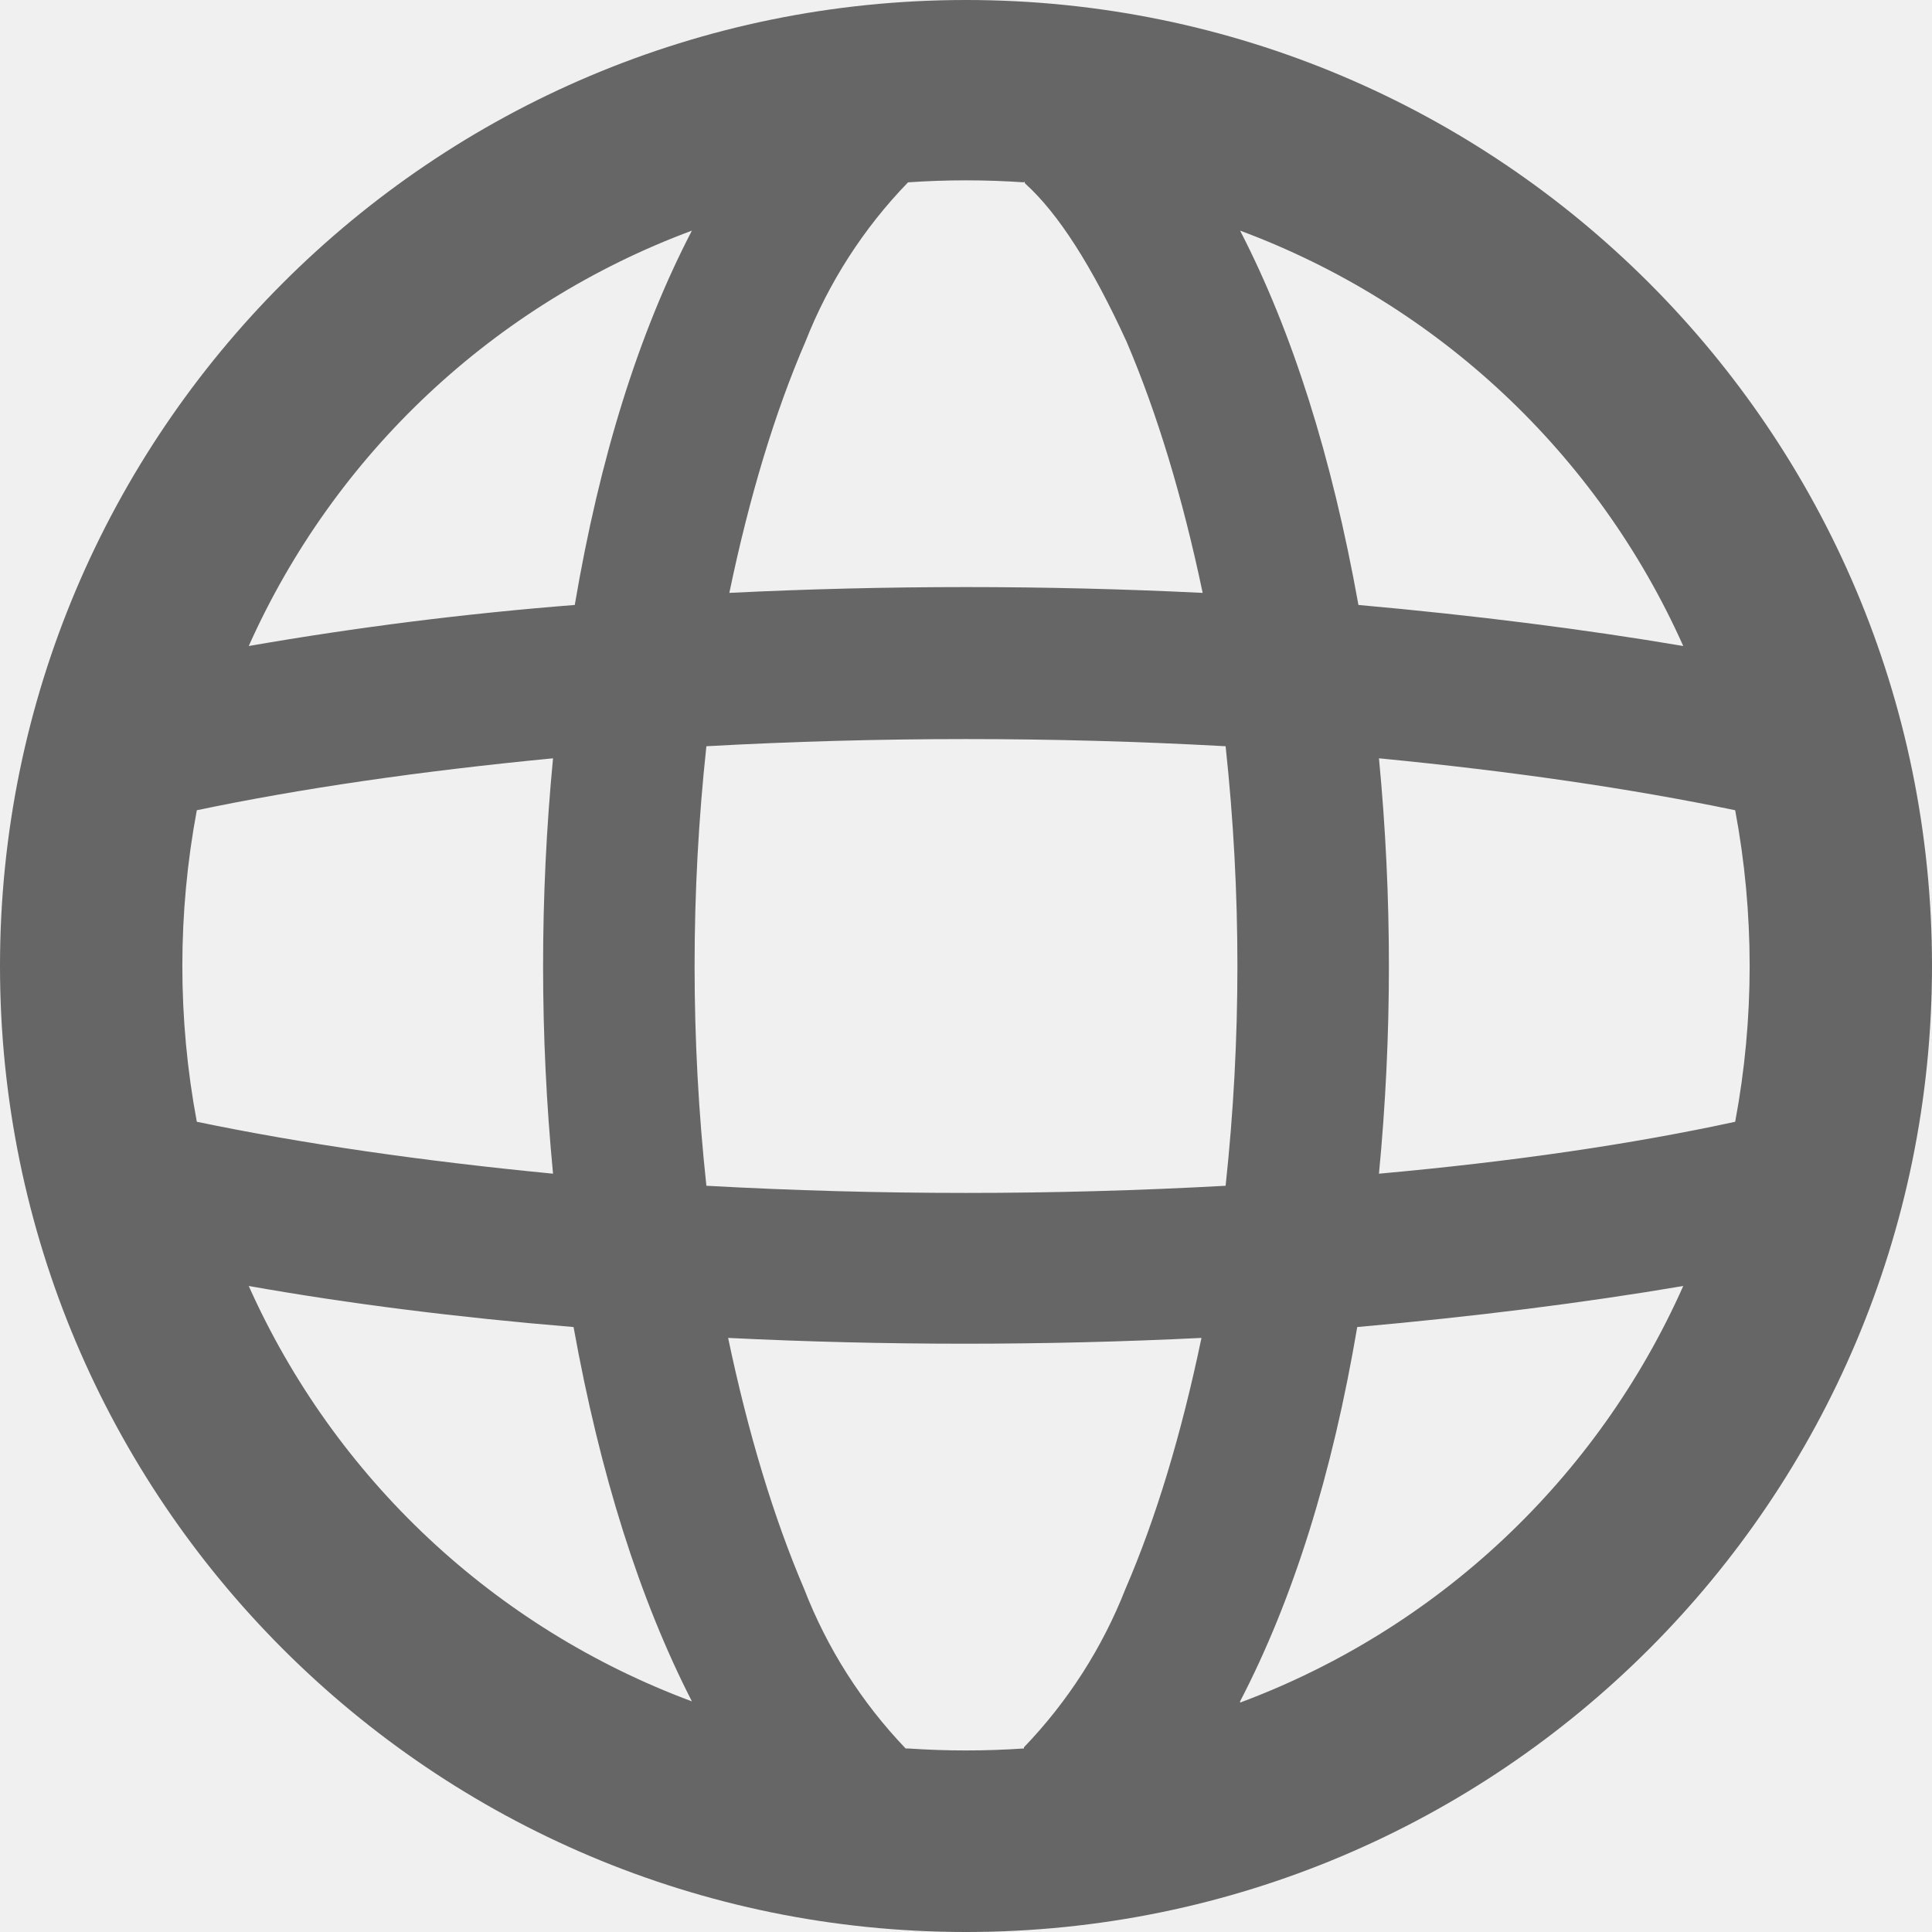
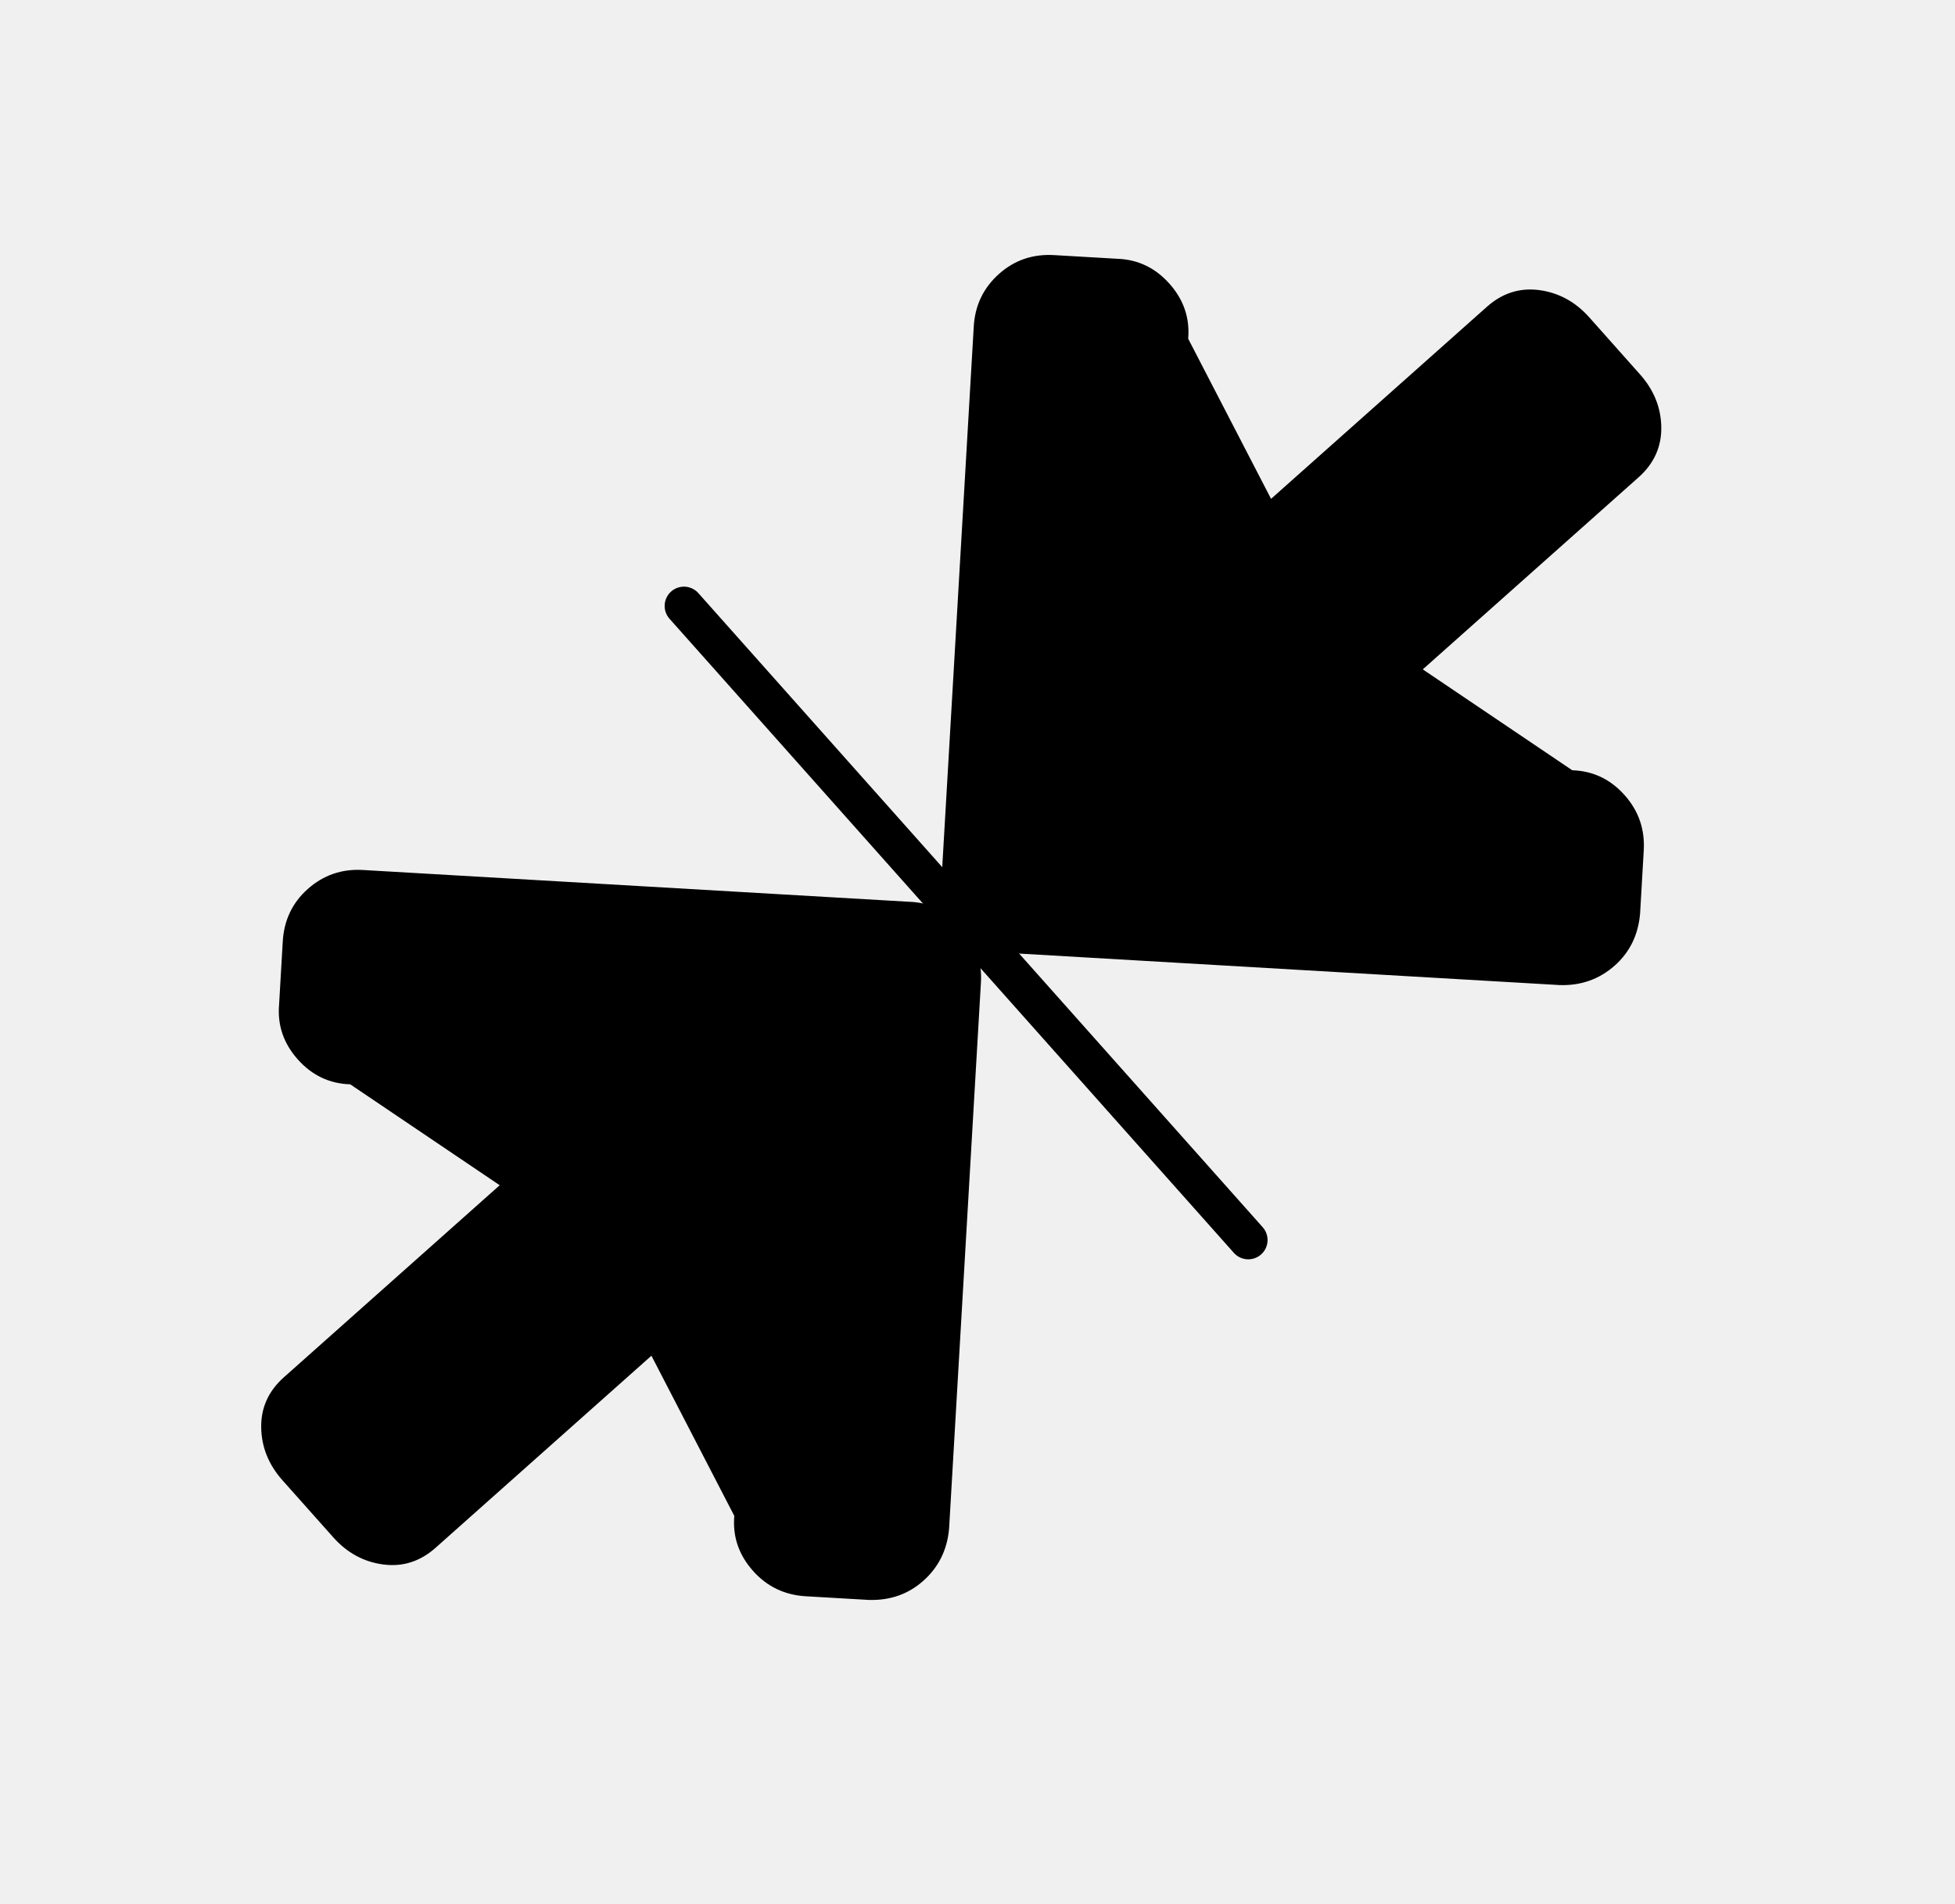
- <svg xmlns="http://www.w3.org/2000/svg" fill="none" viewBox="0 0 16 16">
-   <g clip-path="url(#a)">
-     <path fill-rule="evenodd" clip-rule="evenodd" d="M10.27 14.1a6.5 6.5 0 0 0 3.67-3.45q-1.24.21-2.7.34-.31 1.83-.97 3.1M8 16A8 8 0 1 0 8 0a8 8 0 0 0 0 16m.48-1.52a7 7 0 0 1-.96 0H7.5a4 4 0 0 1-.84-1.32q-.38-.89-.63-2.08a40 40 0 0 0 3.92 0q-.25 1.2-.63 2.08a4 4 0 0 1-.84 1.31zm2.94-4.76q1.66-.15 2.95-.43a7 7 0 0 0 0-2.58q-1.3-.27-2.95-.43a18 18 0 0 1 0 3.44m-1.27-3.54a17 17 0 0 1 0 3.64 39 39 0 0 1-4.3 0 17 17 0 0 1 0-3.64 39 39 0 0 1 4.3 0m1.1-1.17q1.45.13 2.69.34a6.5 6.5 0 0 0-3.67-3.44q.65 1.26.98 3.1M8.48 1.5l.01.02q.41.37.84 1.31.38.89.63 2.08a40 40 0 0 0-3.92 0q.25-1.2.63-2.08a4 4 0 0 1 .85-1.32 7 7 0 0 1 .96 0m-2.75.4a6.5 6.5 0 0 0-3.67 3.44 29 29 0 0 1 2.7-.34q.31-1.83.97-3.1M4.58 6.28q-1.66.16-2.95.43a7 7 0 0 0 0 2.58q1.3.27 2.95.43a18 18 0 0 1 0-3.44m.17 4.71q-1.45-.12-2.69-.34a6.5 6.5 0 0 0 3.67 3.44q-.65-1.27-.98-3.1" fill="#666" />
+ <svg xmlns="http://www.w3.org/2000/svg" width="38" height="37" viewBox="0 0 38 37" fill="none">
+   <g id="Frame 1618869283">
+     <path id="Vector" d="M17.947 30.729C17.654 30.99 17.3 31.114 16.886 31.101L15.663 31.03C15.25 31.006 14.907 30.841 14.636 30.536C14.36 30.225 14.238 29.869 14.273 29.468L12.662 26.354L8.467 30.087C8.168 30.353 7.829 30.462 7.45 30.412C7.071 30.363 6.746 30.186 6.475 29.881L5.491 28.776C5.22 28.471 5.082 28.127 5.077 27.745C5.072 27.363 5.219 27.039 5.518 26.773L9.713 23.04L6.807 21.078C6.404 21.066 6.064 20.904 5.788 20.594C5.511 20.283 5.39 19.927 5.425 19.525L5.496 18.302C5.52 17.889 5.682 17.549 5.981 17.282C6.286 17.011 6.645 16.887 7.058 16.912L17.677 17.53C18.069 17.542 18.406 17.706 18.687 18.023C18.964 18.333 19.09 18.69 19.067 19.092L18.448 29.711C18.413 30.123 18.246 30.463 17.947 30.729Z" fill="black" />
+     <path id="Vector_2" d="M31.387 18.769C31.68 18.508 31.844 18.171 31.879 17.758L31.95 16.535C31.974 16.122 31.851 15.763 31.579 15.458C31.303 15.147 30.963 14.986 30.56 14.973L27.655 13.012L31.849 9.279C32.148 9.013 32.296 8.688 32.291 8.306C32.286 7.924 32.147 7.58 31.876 7.276L30.893 6.171C30.622 5.866 30.296 5.689 29.917 5.639C29.538 5.59 29.199 5.698 28.9 5.965L24.706 9.697L23.095 6.584C23.129 6.182 23.008 5.826 22.731 5.515C22.455 5.205 22.115 5.043 21.712 5.03L20.489 4.959C20.076 4.935 19.72 5.056 19.42 5.323C19.115 5.594 18.951 5.936 18.927 6.349L18.308 16.968C18.275 17.359 18.398 17.712 18.68 18.029C18.957 18.34 19.296 18.507 19.698 18.53L30.317 19.149C30.731 19.162 31.087 19.035 31.387 18.769Z" fill="black" />
+     <path id="Line 255" d="M13.294 11.779L24.263 24.105" stroke="black" stroke-width="0.75" stroke-linecap="round" />
  </g>
-   <defs>
-     <clipPath id="a">
-       <path fill="#fff" d="M0 0h16v16H0z" />
-     </clipPath>
-   </defs>
</svg>
